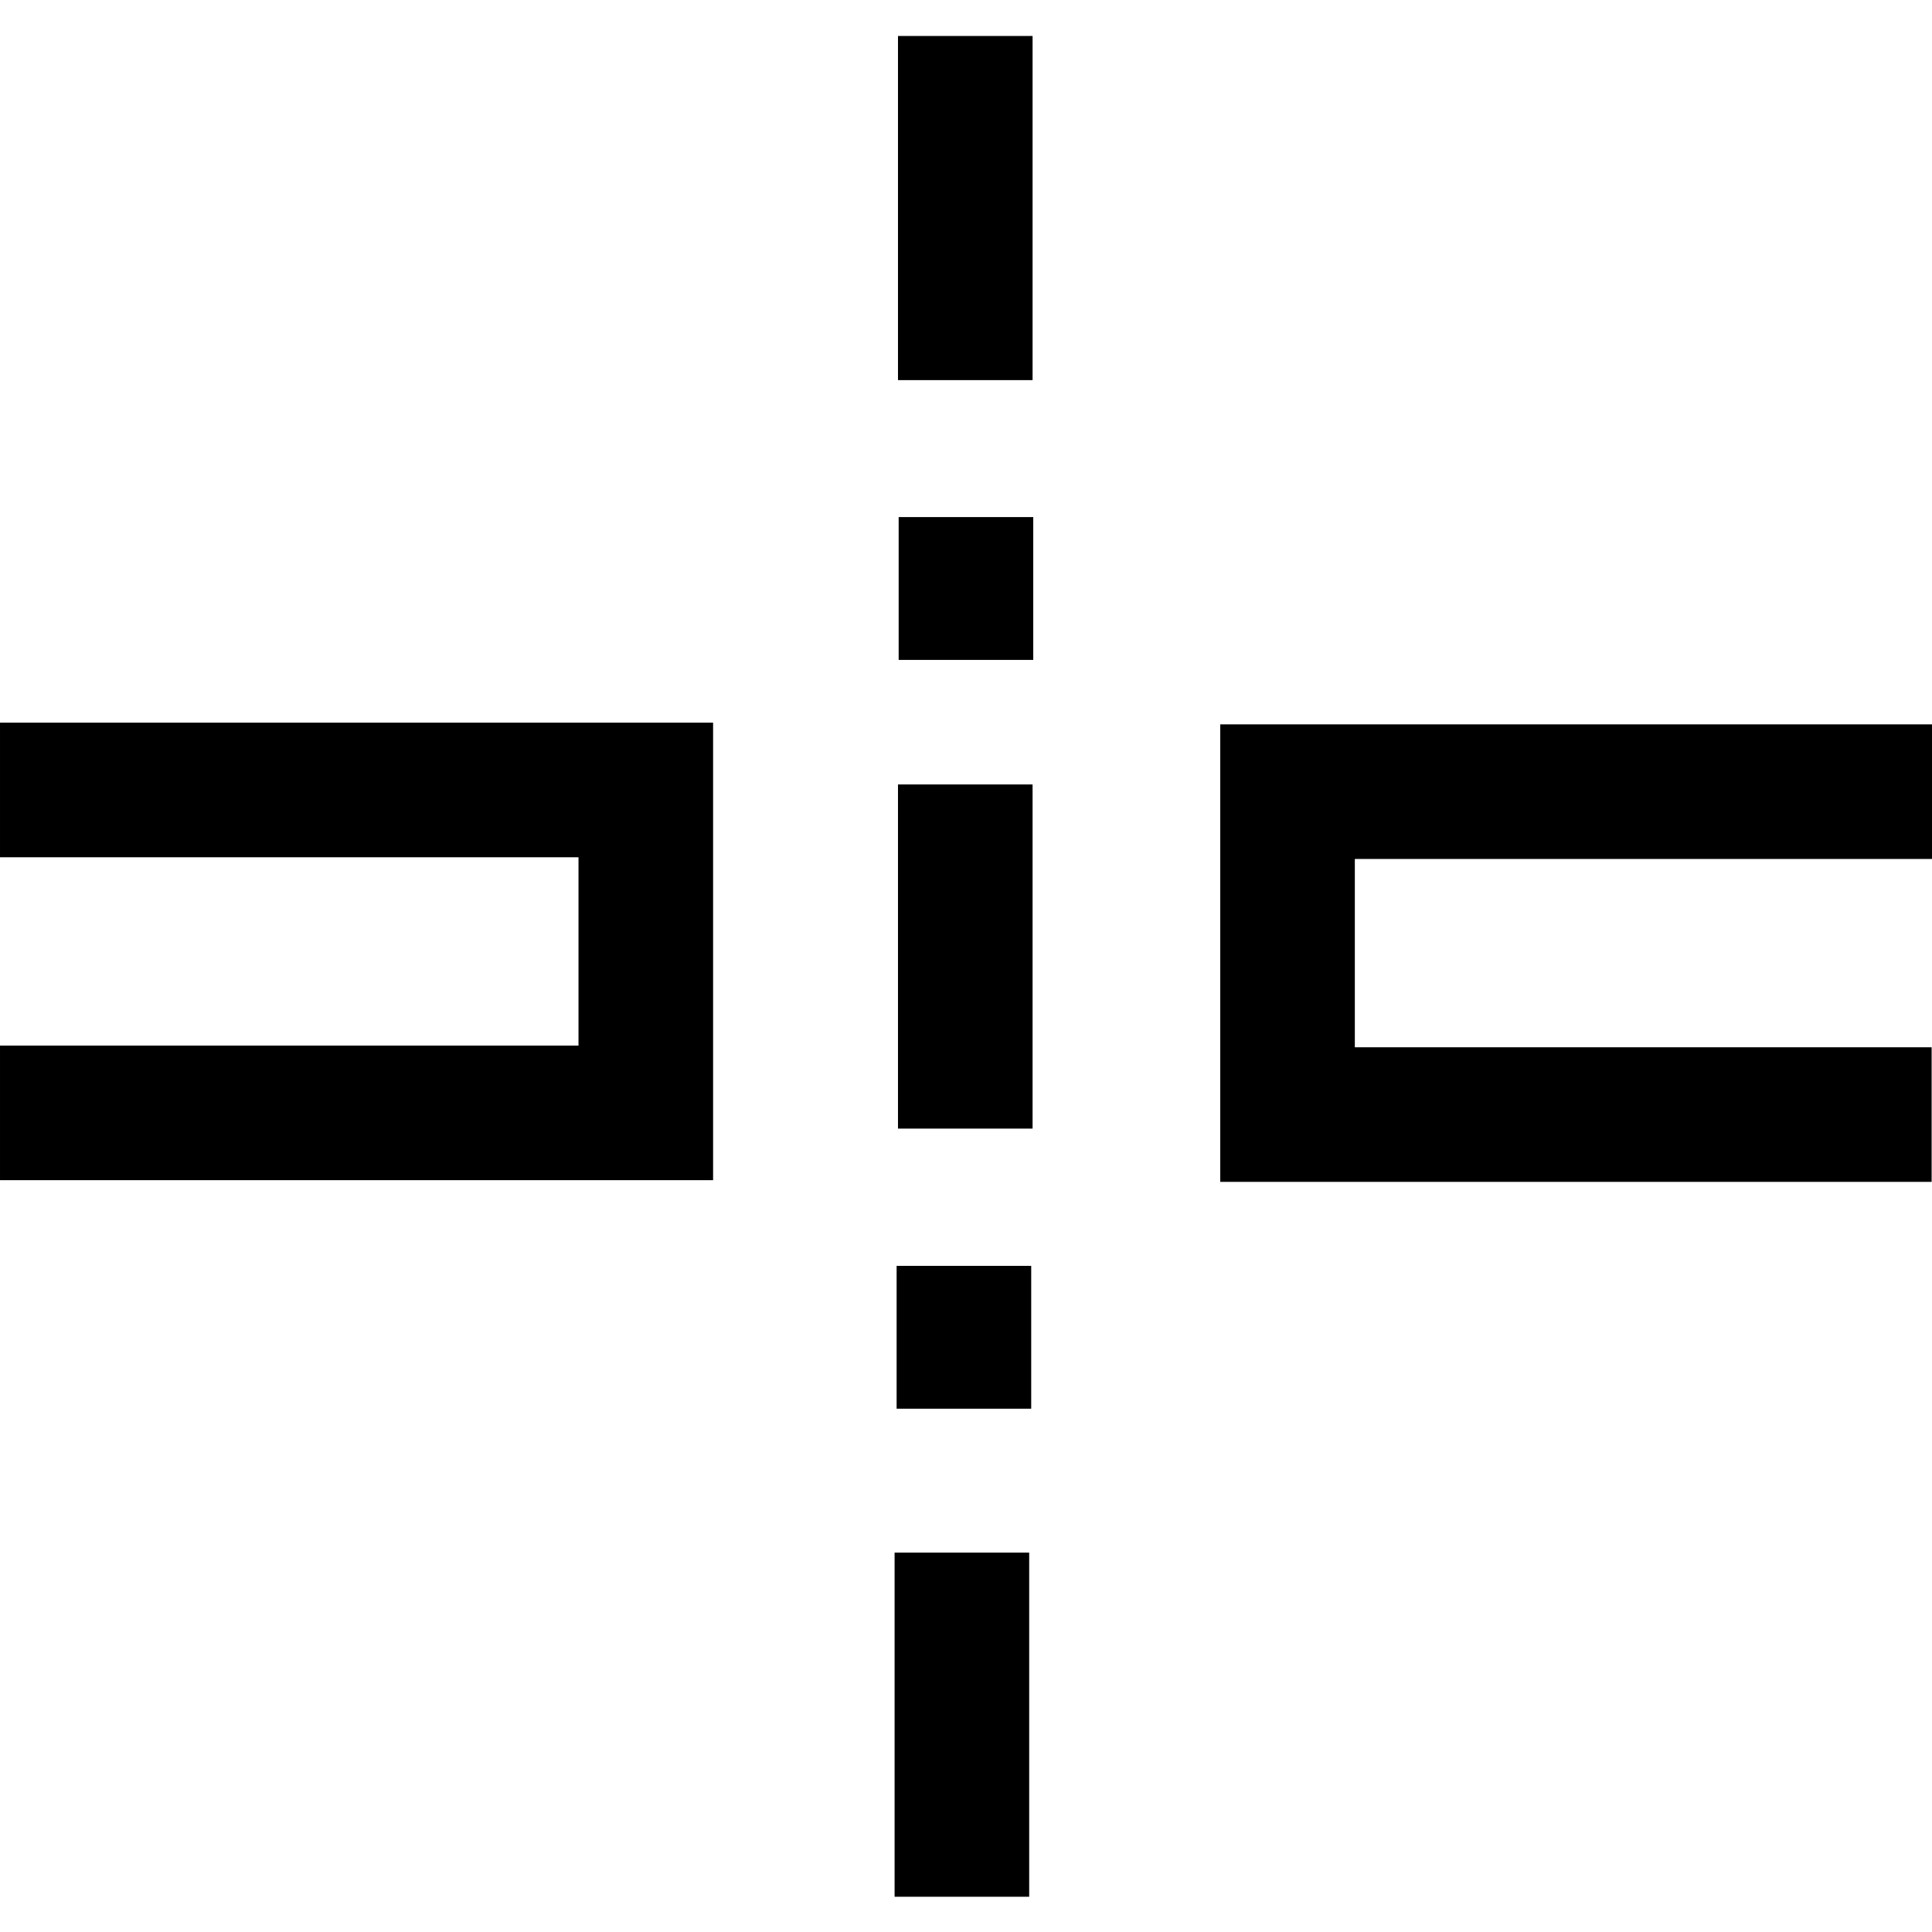
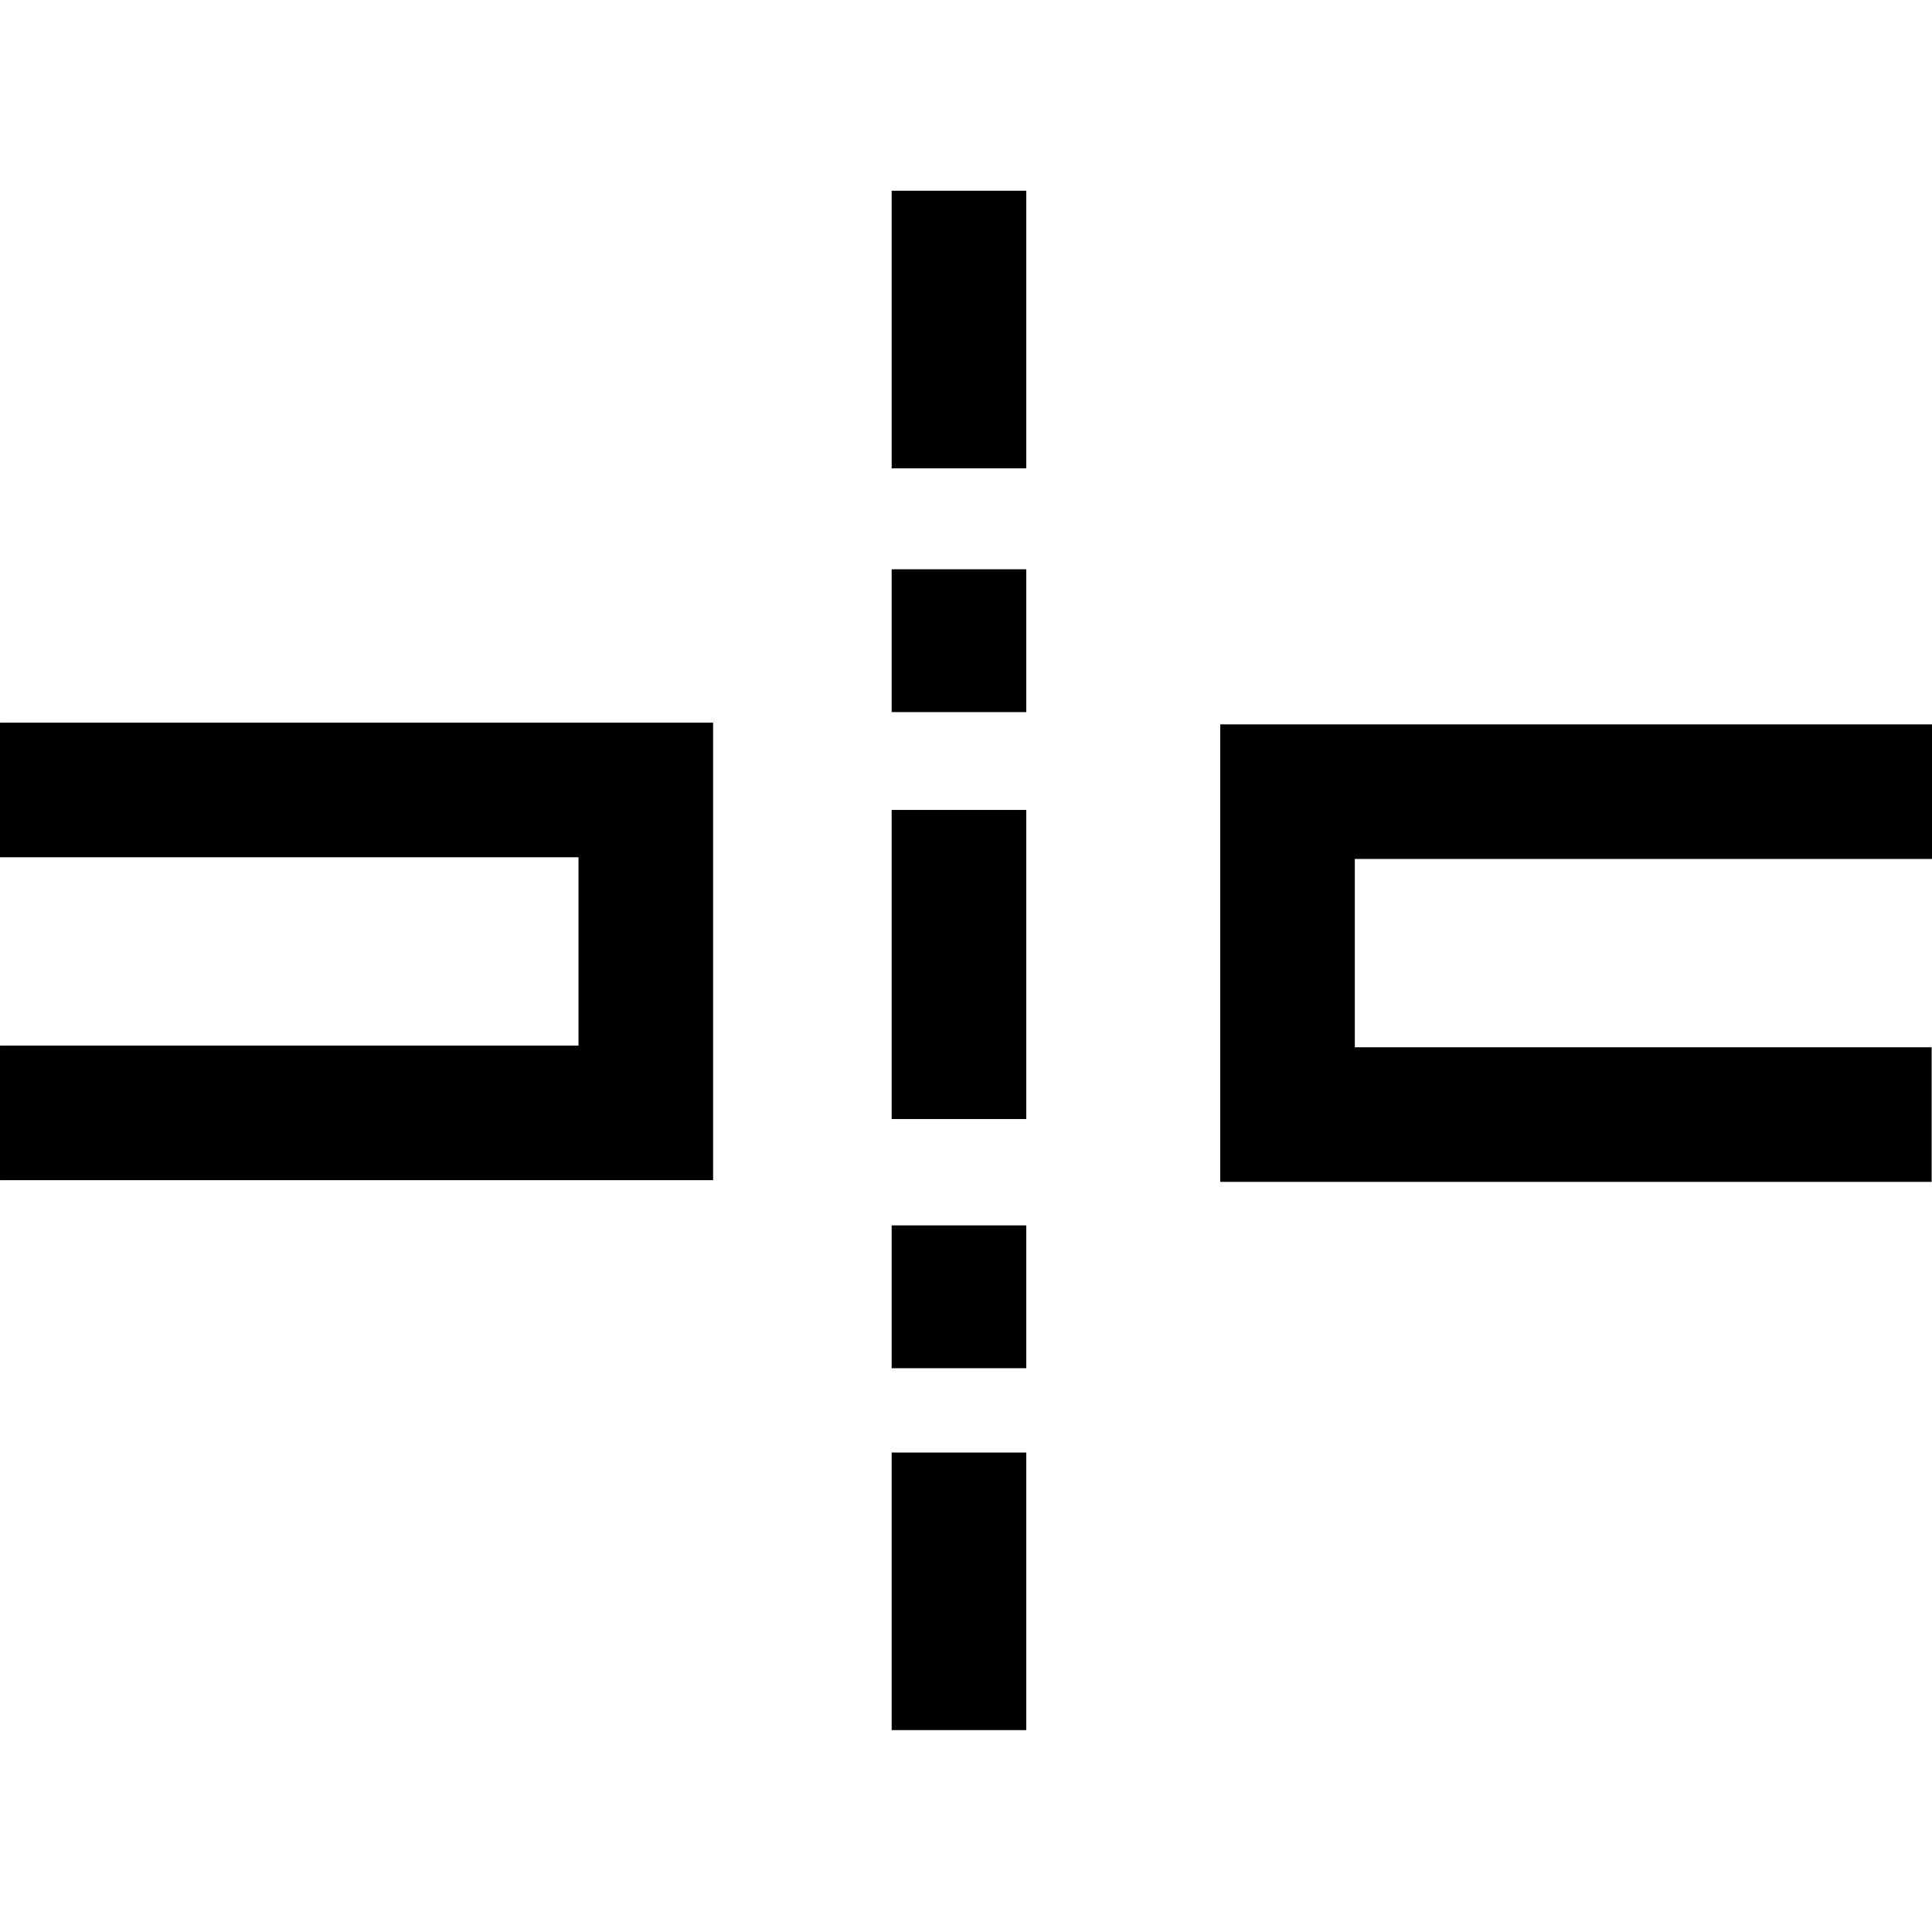
<svg xmlns="http://www.w3.org/2000/svg" width="20.256mm" height="20.256mm" viewBox="0 0 71.774 71.774" id="svg2" version="1.1">
  <defs id="defs4" />
  <g id="layer1" transform="translate(-56.60464,-807.6275)">
-     <path style="fill:none;fill-rule:evenodd;stroke:#000000;stroke-width:5;stroke-linecap:butt;stroke-linejoin:miter;stroke-miterlimit:4;stroke-dasharray:none;stroke-opacity:1" d="m 92.465,808.964 0,12.785" id="path4151" />
-     <path style="fill:none;fill-rule:evenodd;stroke:#000000;stroke-width:5;stroke-linecap:butt;stroke-linejoin:miter;stroke-miterlimit:4;stroke-dasharray:none;stroke-opacity:1" d="m 92.49,826.837 0,5.306" id="path4153" />
+     <path style="fill:none;fill-rule:evenodd;stroke:#000000;stroke-width:5;stroke-linecap:butt;stroke-linejoin:miter;stroke-miterlimit:4;stroke-dasharray:none;stroke-opacity:1" d="m 92.23,828.776 v 5.306" id="path4153" />
    <path style="fill:none;fill-rule:evenodd;stroke:#000000;stroke-width:5;stroke-linecap:butt;stroke-linejoin:miter;stroke-miterlimit:4;stroke-dasharray:none;stroke-opacity:1" d="m 56.605,836.975 23.991,0 0,11.996 -23.991,0" id="path4264" />
    <path style="fill:none;fill-rule:evenodd;stroke:#000000;stroke-width:5;stroke-linecap:butt;stroke-linejoin:miter;stroke-miterlimit:4;stroke-dasharray:none;stroke-opacity:1" d="m 128.428,837.038 -23.991,0 0,11.996 23.928,0" id="path4264-0" />
-     <path style="fill:none;fill-rule:evenodd;stroke:#000000;stroke-width:5;stroke-linecap:butt;stroke-linejoin:miter;stroke-miterlimit:4;stroke-dasharray:none;stroke-opacity:1" d="m 92.414,854.655 0,5.306" id="path4153-6" />
-     <path style="fill:none;fill-rule:evenodd;stroke:#000000;stroke-width:5;stroke-linecap:butt;stroke-linejoin:miter;stroke-miterlimit:4;stroke-dasharray:none;stroke-opacity:1" d="m 92.465,836.77 0,12.785" id="path4151-6" />
-     <path style="fill:none;fill-rule:evenodd;stroke:#000000;stroke-width:5;stroke-linecap:butt;stroke-linejoin:miter;stroke-miterlimit:4;stroke-dasharray:none;stroke-opacity:1" d="m 92.339,865.307 0,12.785" id="path4151-6-1" />
+     <path style="fill:none;fill-rule:evenodd;stroke:#000000;stroke-width:5;stroke-linecap:butt;stroke-linejoin:miter;stroke-miterlimit:4;stroke-dasharray:none;stroke-opacity:1" d="m 92.23,853.151 v 5.306" id="path4153-6" />
+     <path style="fill:none;fill-rule:evenodd;stroke:#000000;stroke-width:5;stroke-linecap:butt;stroke-linejoin:miter;stroke-miterlimit:4;stroke-dasharray:none;stroke-opacity:1" d="m 92.23,837.717 v 11.483" id="path4151-6" />
+     <path style="fill:none;fill-rule:evenodd;stroke:#000000;stroke-width:5;stroke-linecap:butt;stroke-linejoin:miter;stroke-miterlimit:4;stroke-dasharray:none;stroke-opacity:1" d="m 92.23,814.714 0,10.312" id="path4151-6-3" />
+     <path style="fill:none;fill-rule:evenodd;stroke:#000000;stroke-width:5;stroke-linecap:butt;stroke-linejoin:miter;stroke-miterlimit:4;stroke-dasharray:none;stroke-opacity:1" d="m 92.23,861.589 0,10.312" id="path4151-6-6" />
  </g>
</svg>
